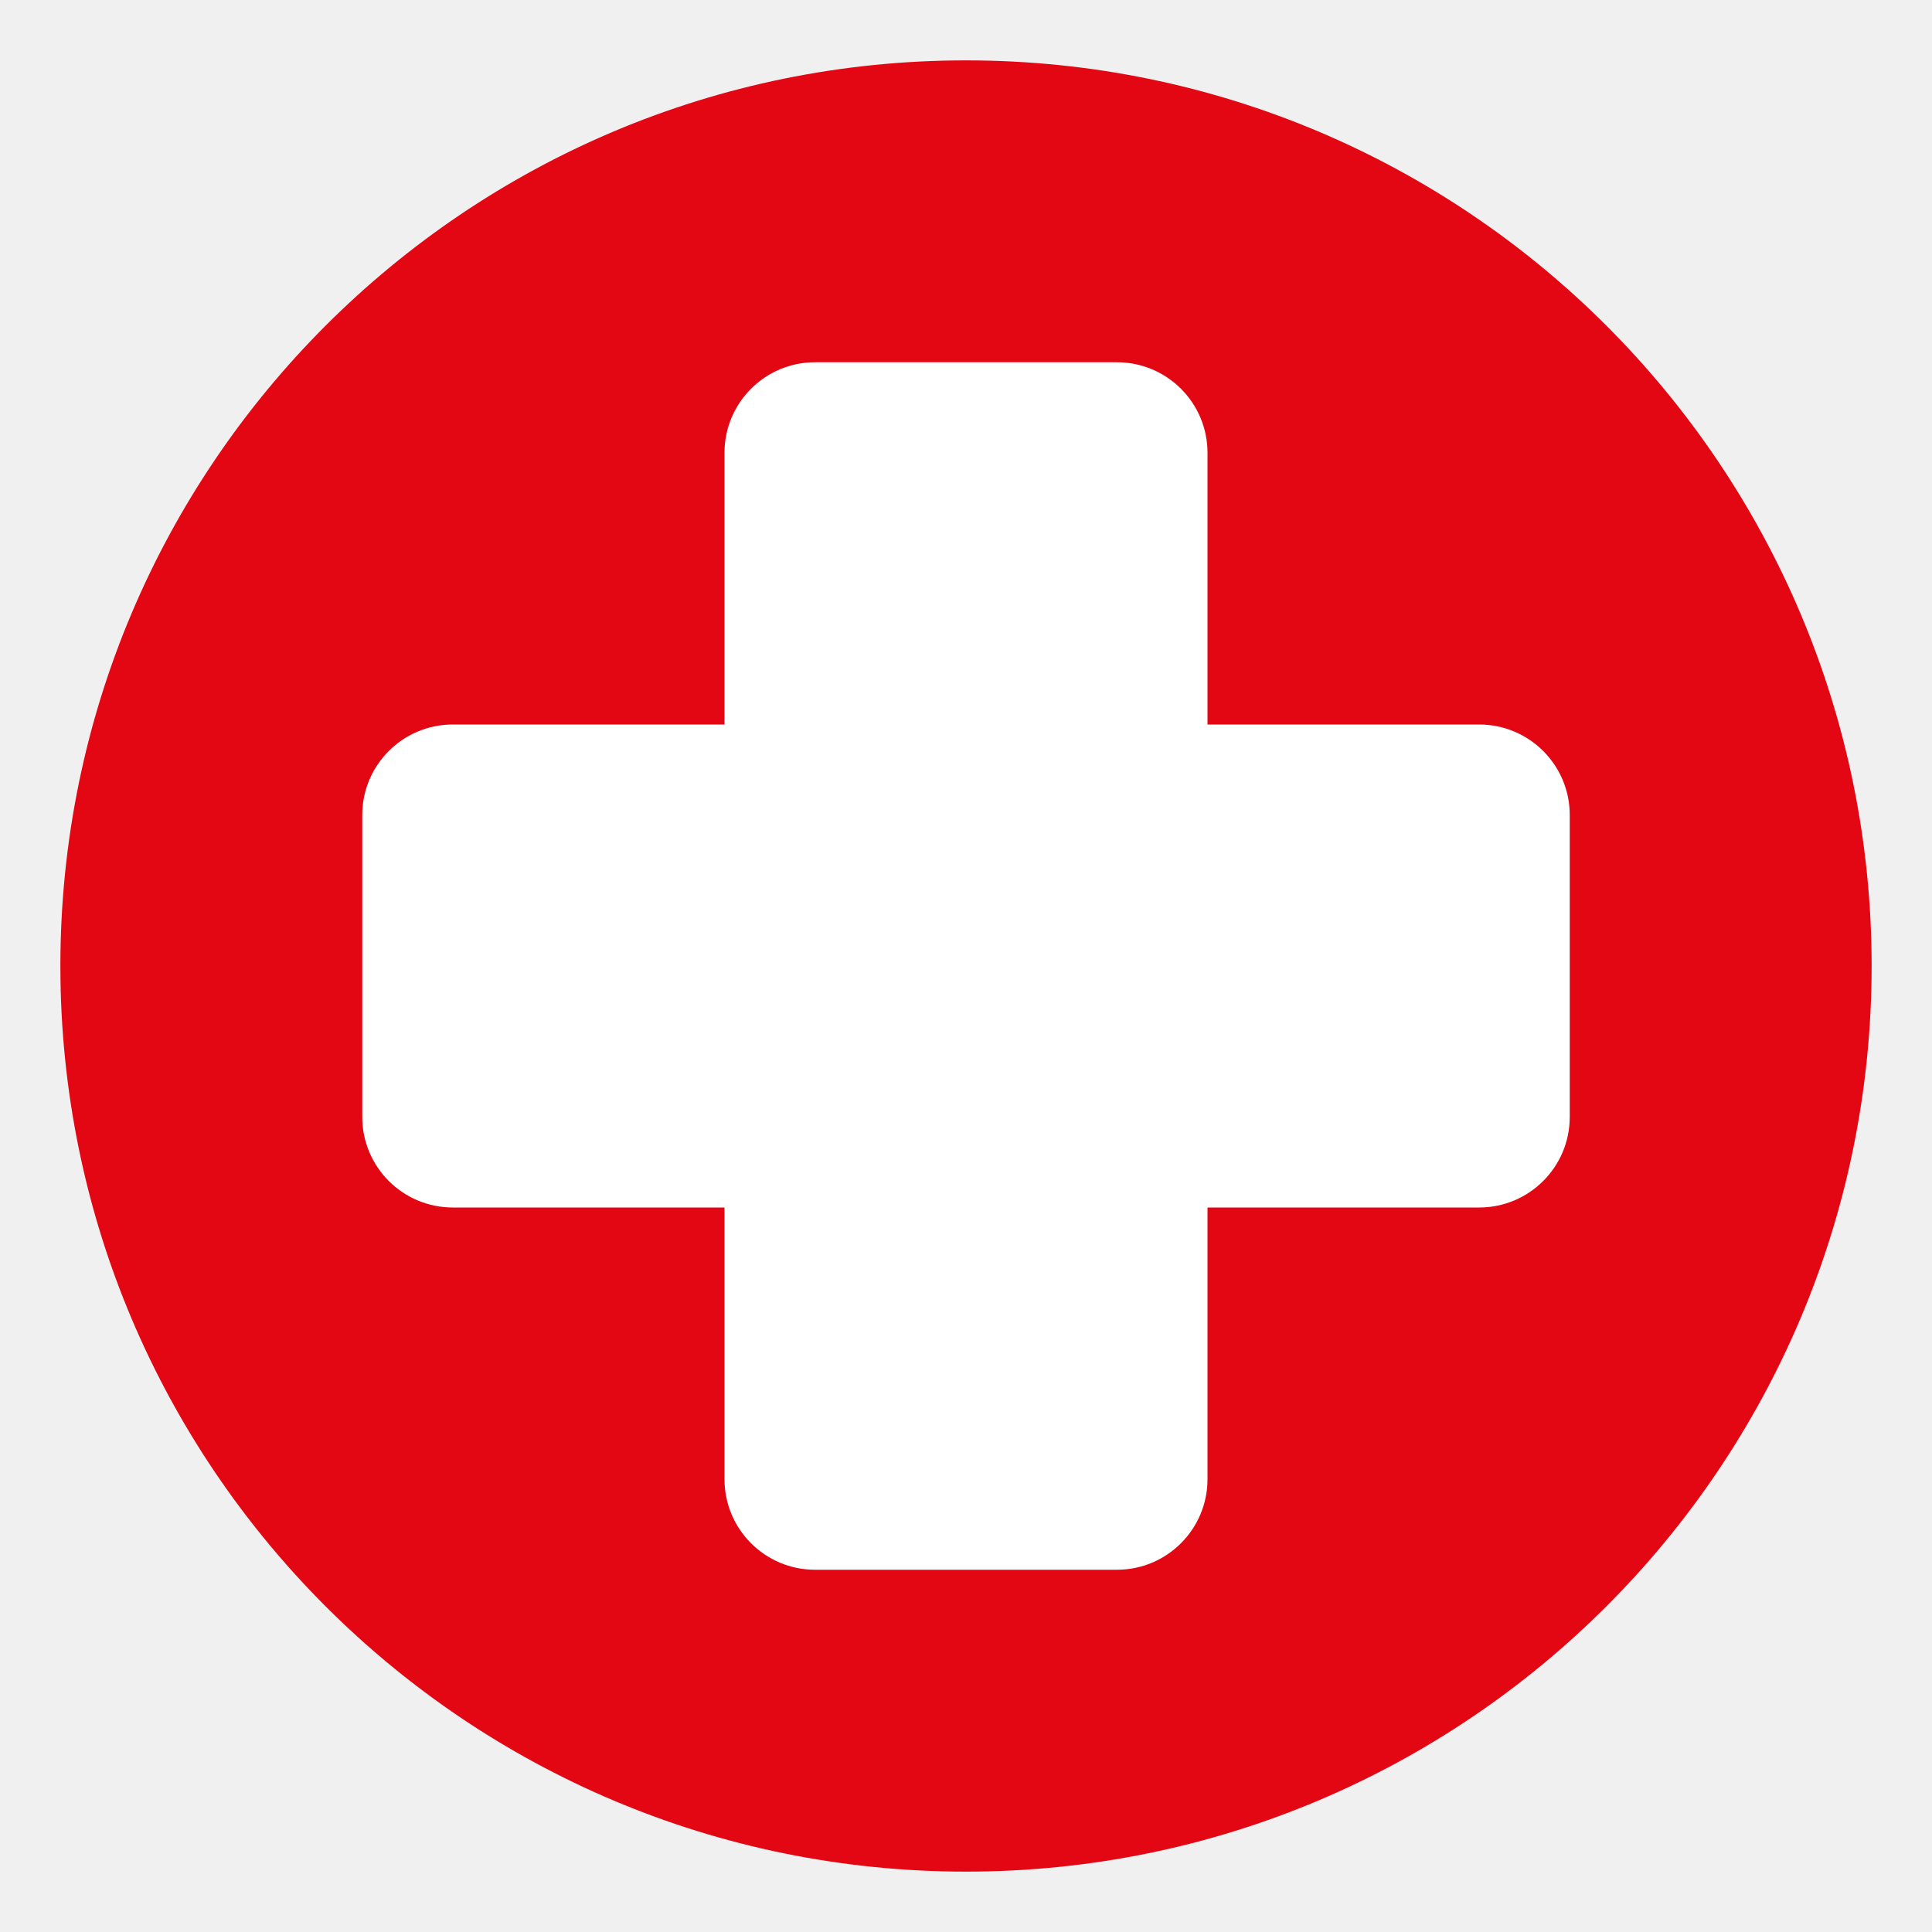
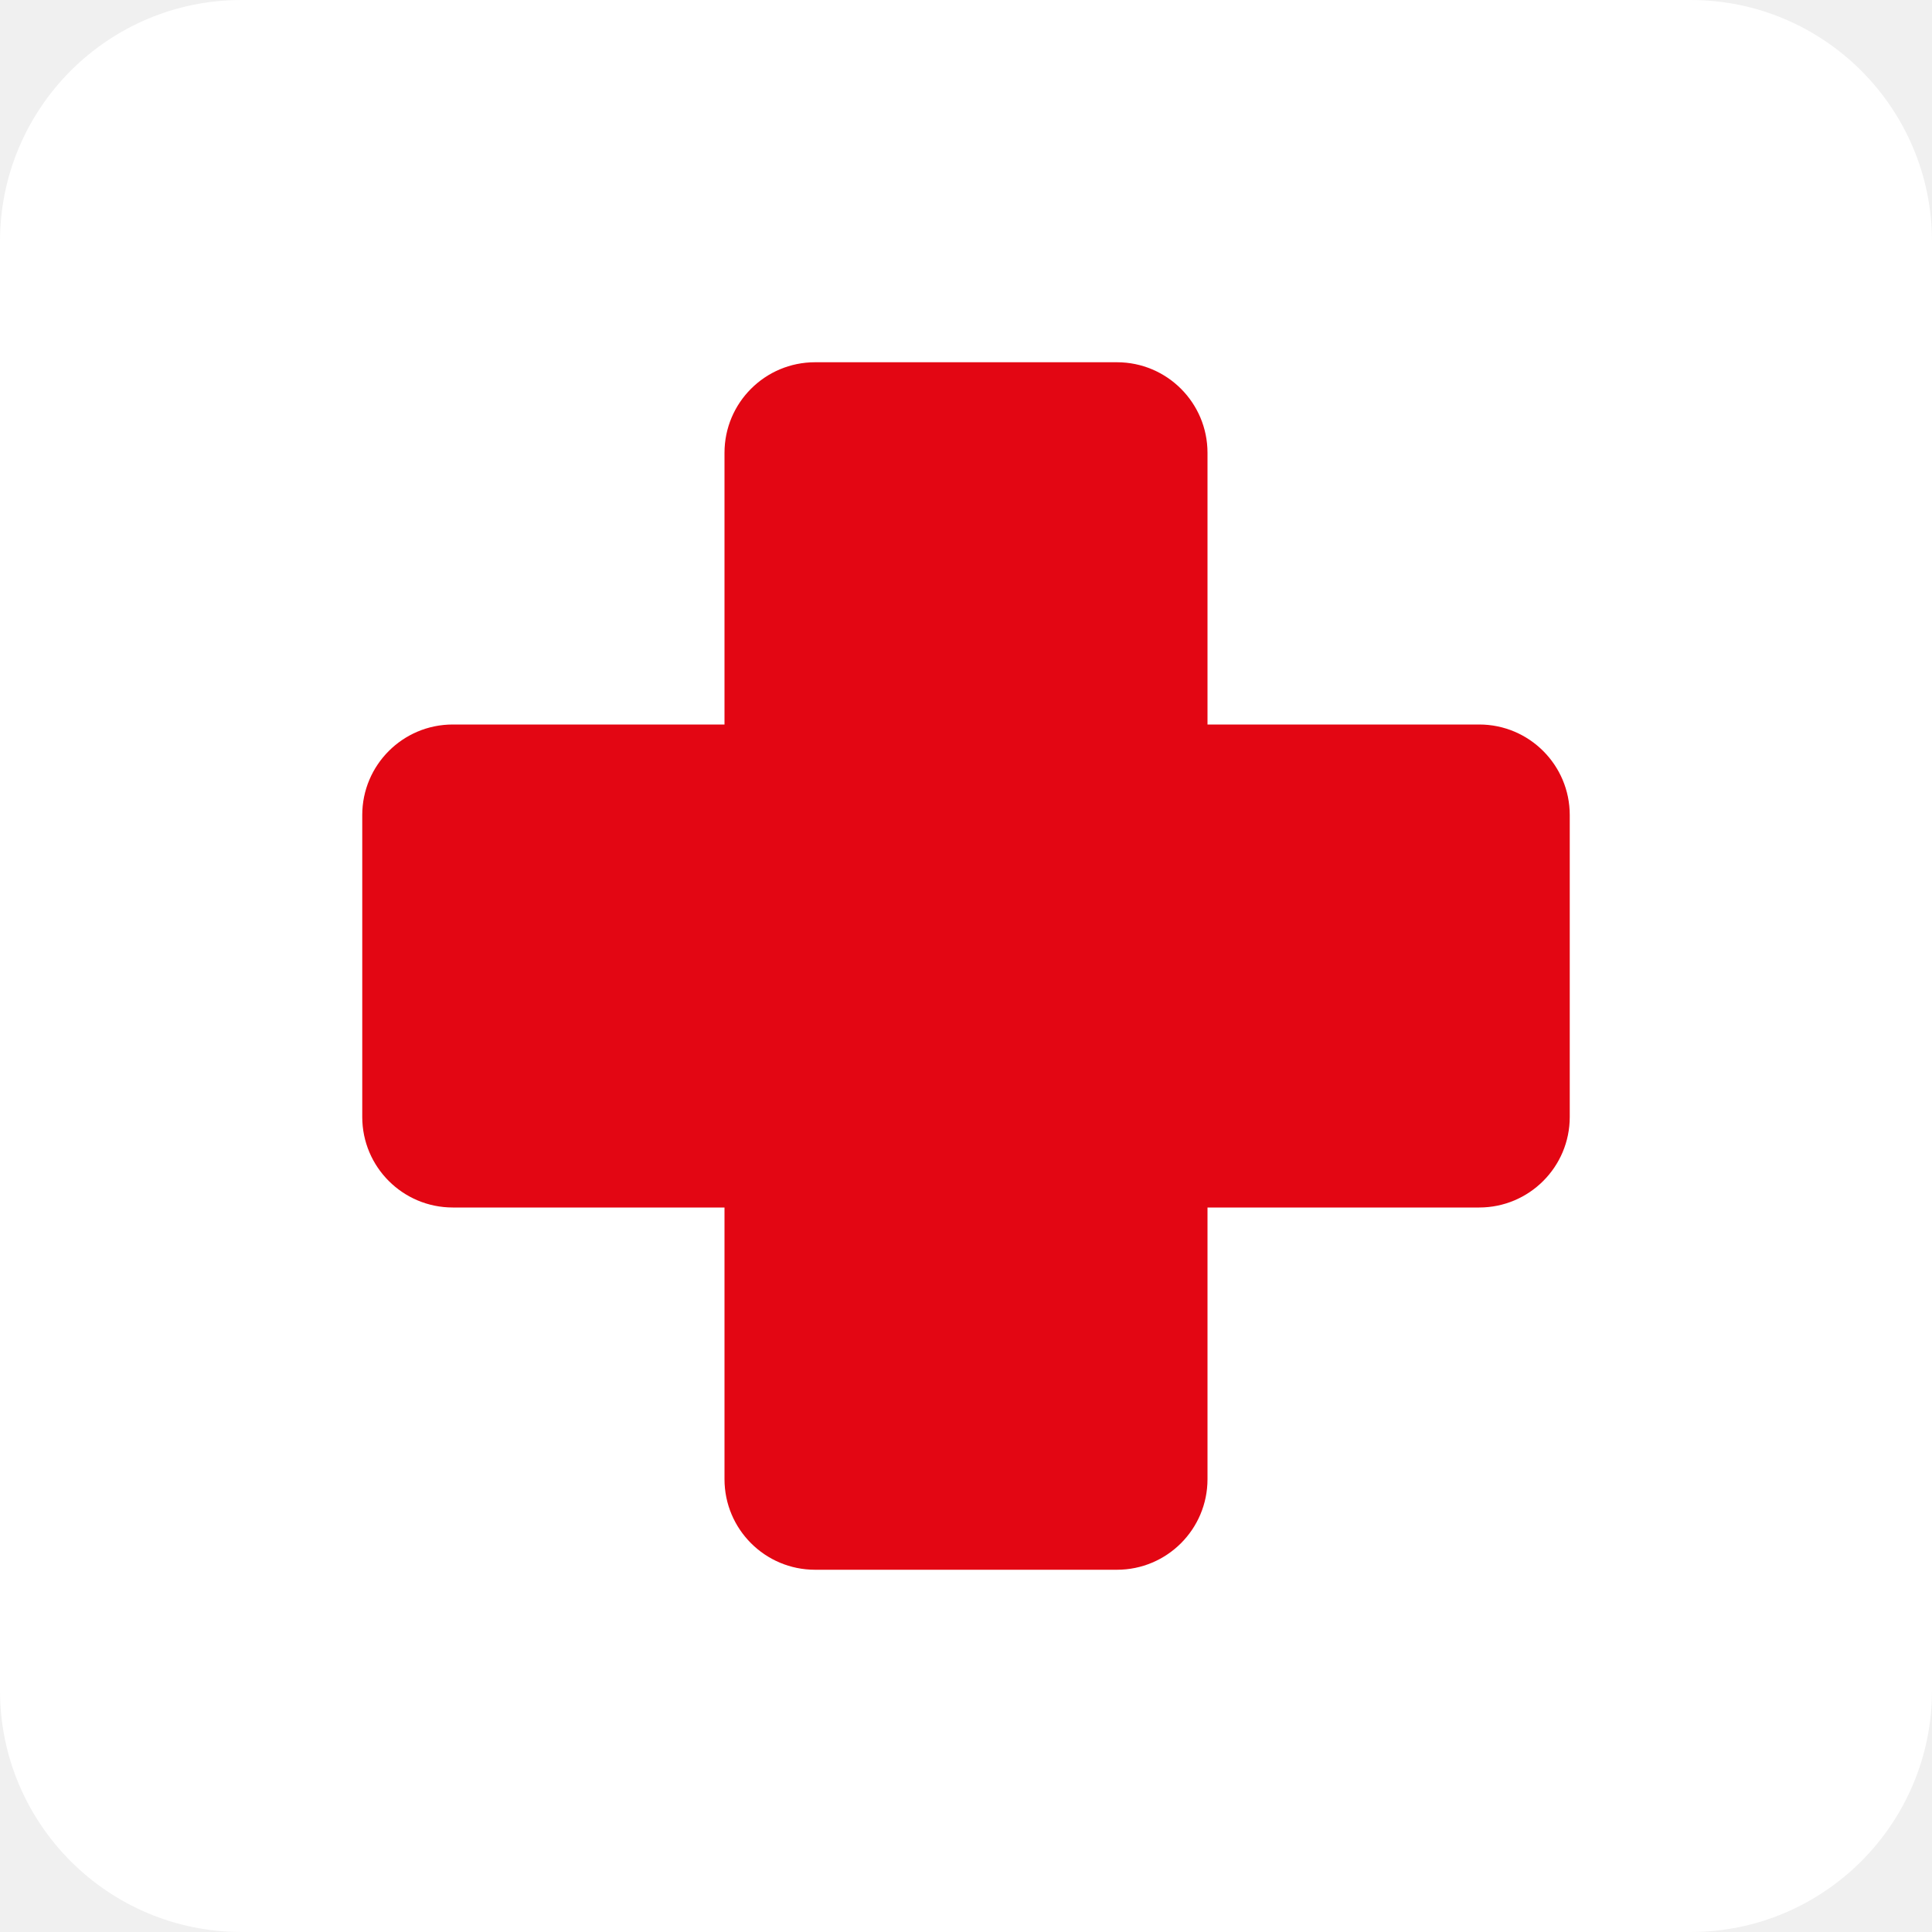
<svg xmlns="http://www.w3.org/2000/svg" viewBox="0 0 32 32" fill="none">
-   <circle cx="16" cy="16" r="15" fill="#E30613" />
-   <rect x="12" y="6" width="8" height="20" rx="1.5" fill="#FFFFFF" />
-   <rect x="6" y="12" width="20" height="8" rx="1.5" fill="#FFFFFF" />
+   <rect width="32" height="32" rx="4" fill="#FFFFFF" />
+   <rect x="12" y="6" width="8" height="20" rx="1.5" fill="#E30613" />
+   <rect x="6" y="12" width="20" height="8" rx="1.5" fill="#E30613" />
</svg>
